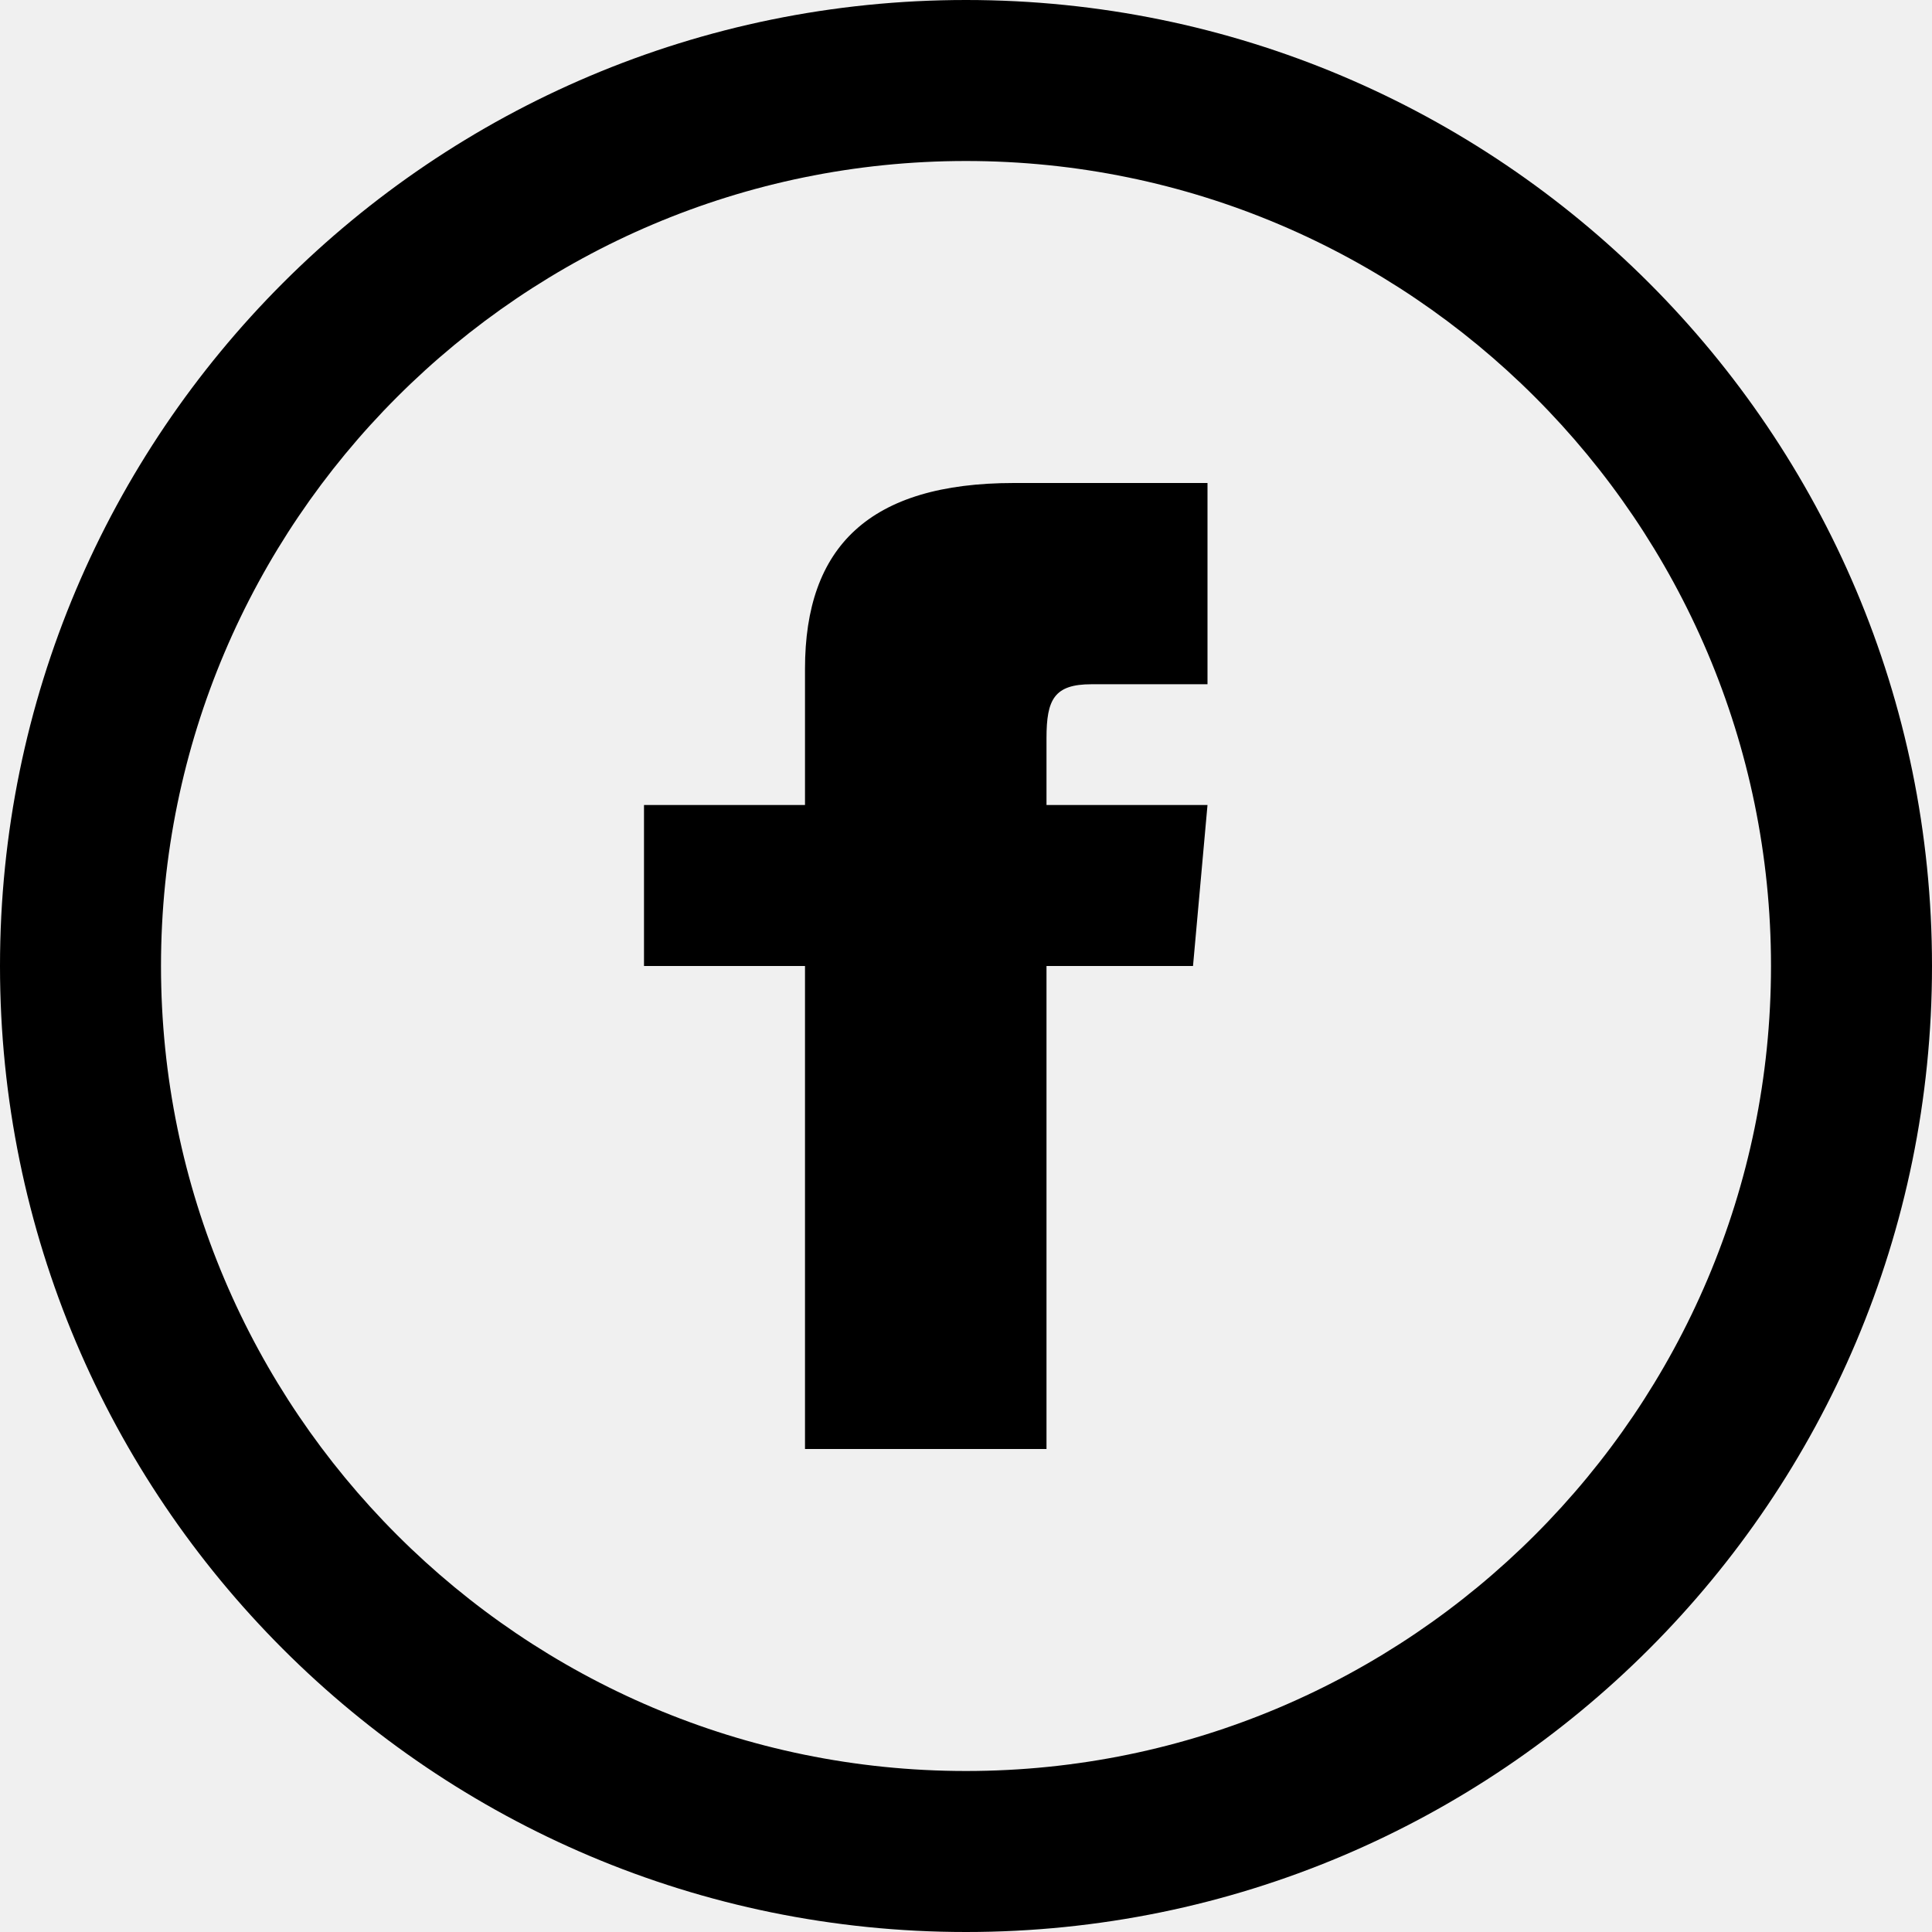
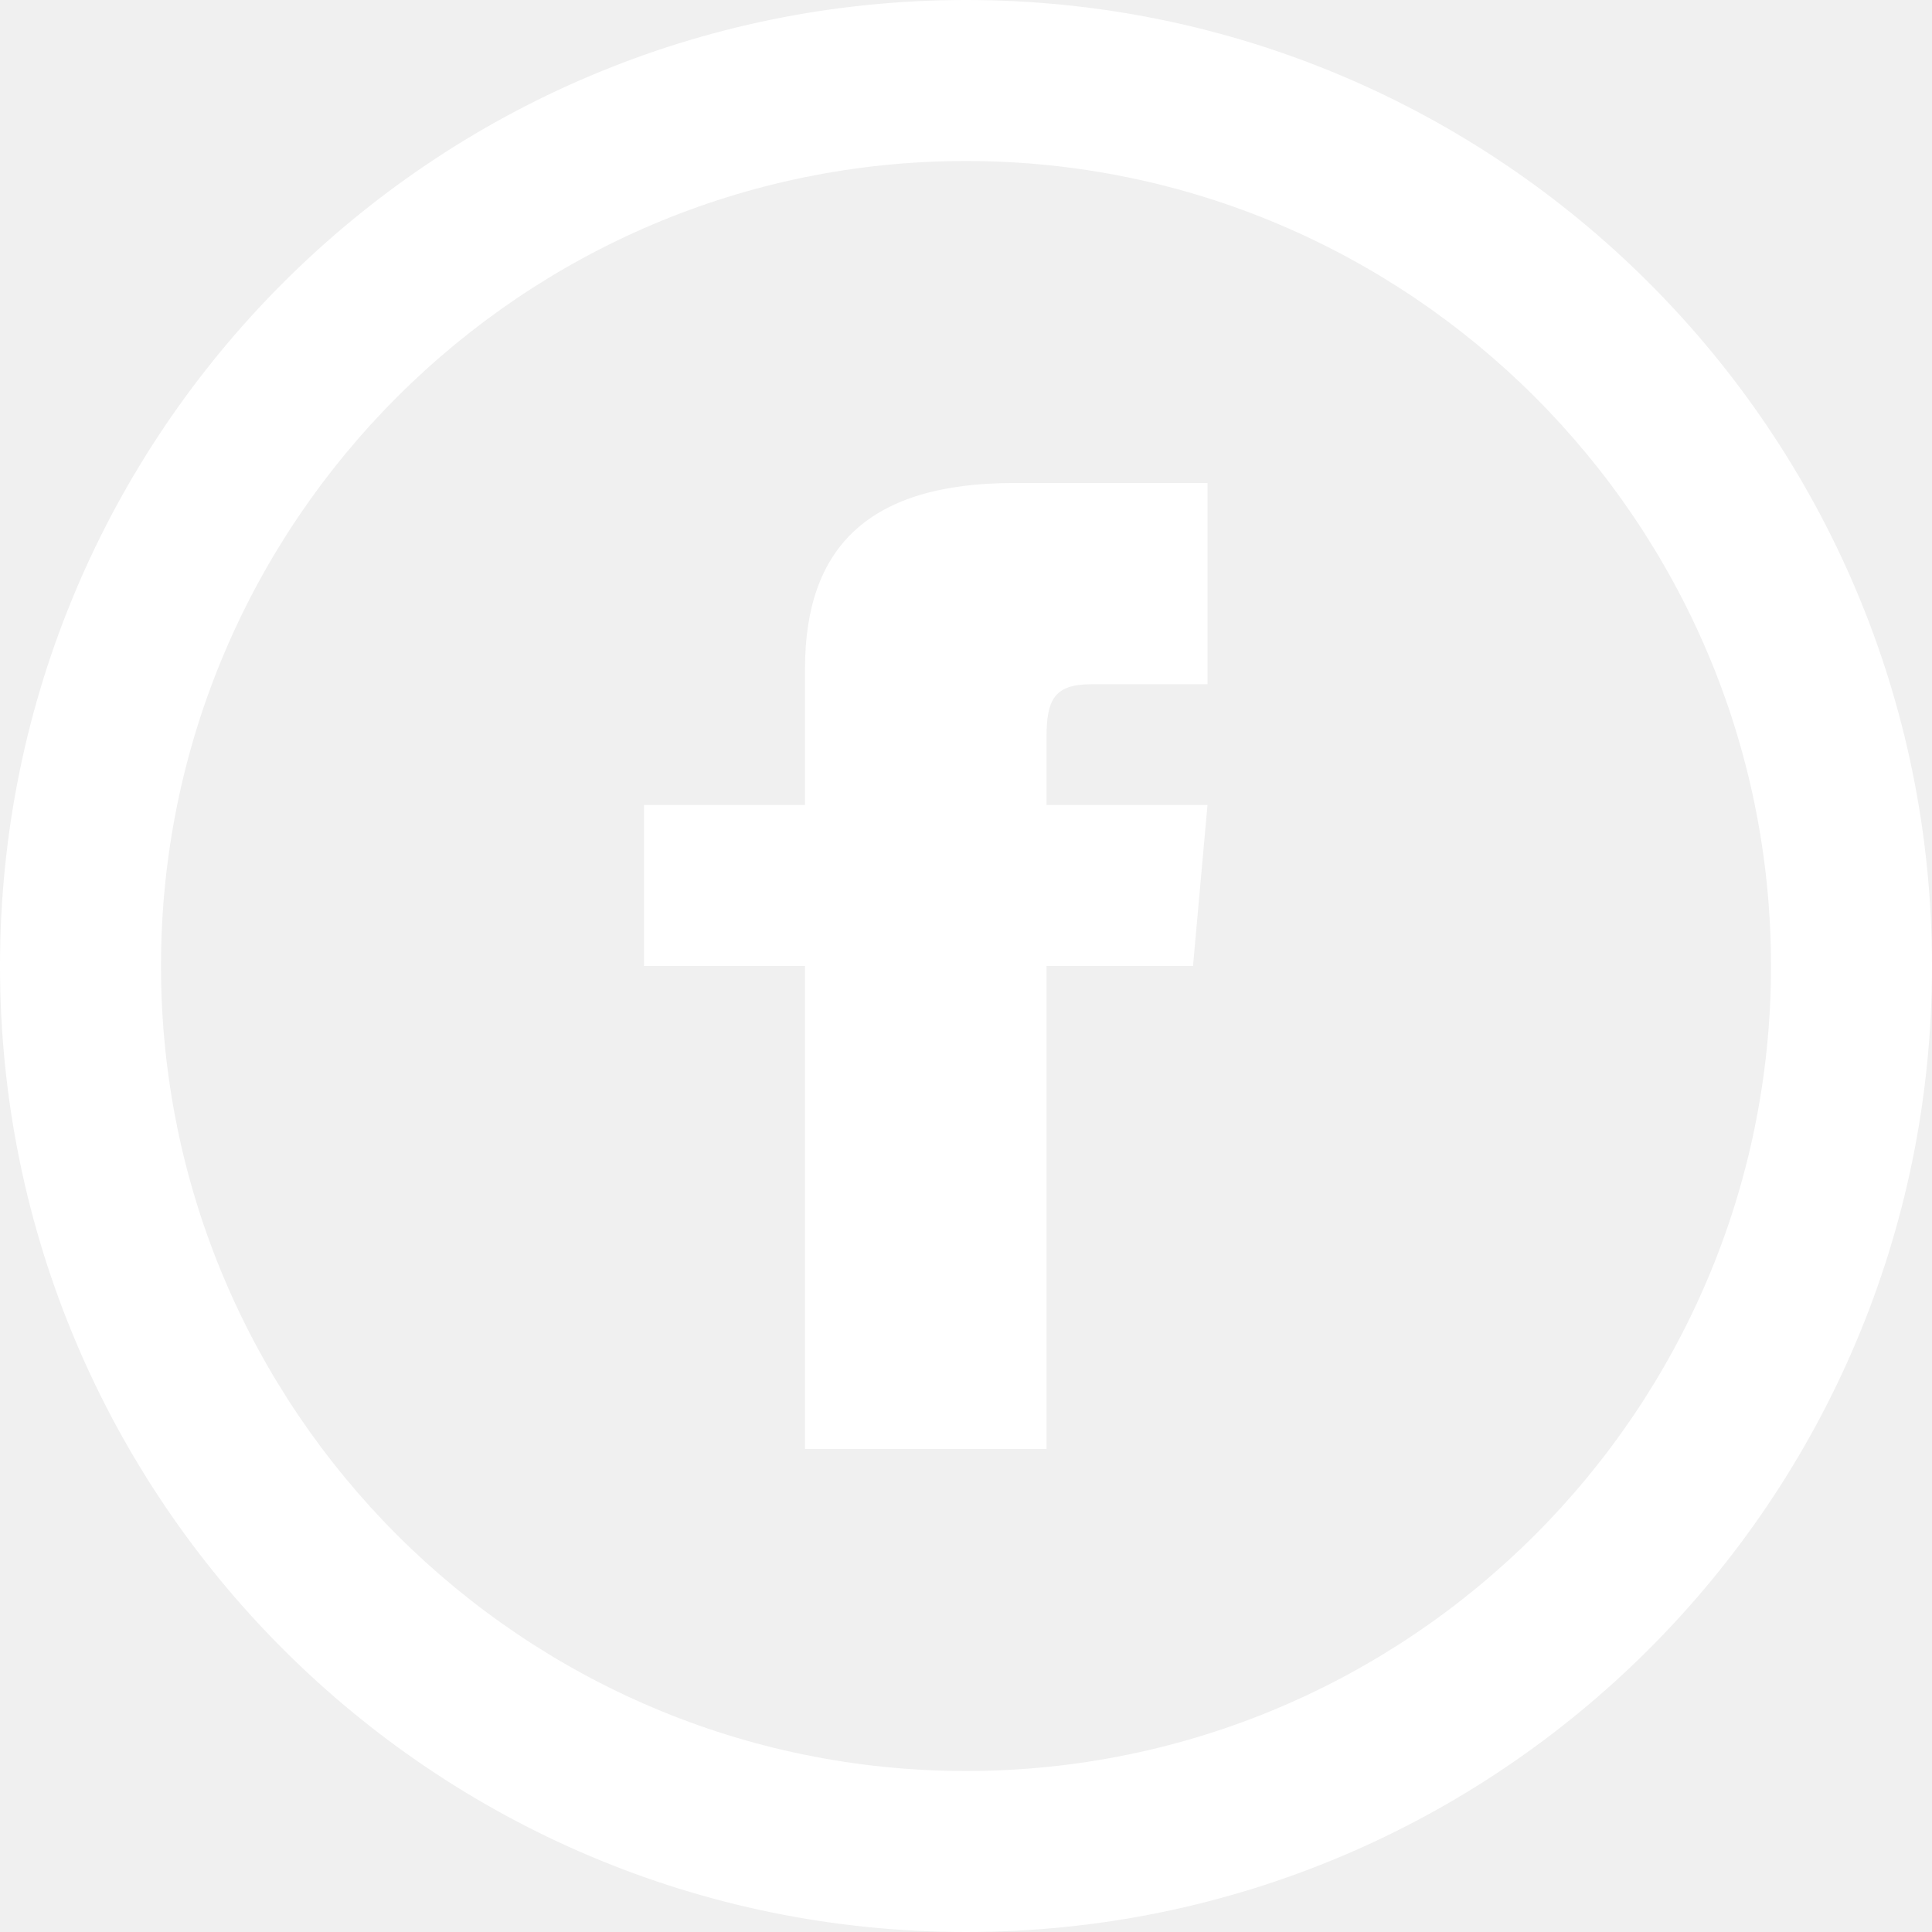
<svg xmlns="http://www.w3.org/2000/svg" width="24" height="24" viewBox="0 0 24 24">
-   <path fill="#000" d="M12 2c5.514 0 10 4.486 10 10s-4.486 10-10 10-10-4.486-10-10 4.486-10 10-10zm0-2c-6.627 0-12 5.373-12 12s5.373 12 12 12 12-5.373 12-12-5.373-12-12-12zm-2 10h-2v2h2v6h3v-6h1.82l.18-2h-2v-.833c0-.478.096-.667.558-.667h1.442v-2.5h-2.404c-1.798 0-2.596.792-2.596 2.308v1.692z" />
+   <path fill="#fff" d="M12 2c5.514 0 10 4.486 10 10s-4.486 10-10 10-10-4.486-10-10 4.486-10 10-10zm0-2c-6.627 0-12 5.373-12 12s5.373 12 12 12 12-5.373 12-12-5.373-12-12-12zm-2 10h-2v2h2v6h3v-6h1.82l.18-2h-2v-.833c0-.478.096-.667.558-.667h1.442v-2.5h-2.404c-1.798 0-2.596.792-2.596 2.308v1.692z" />
</svg>
